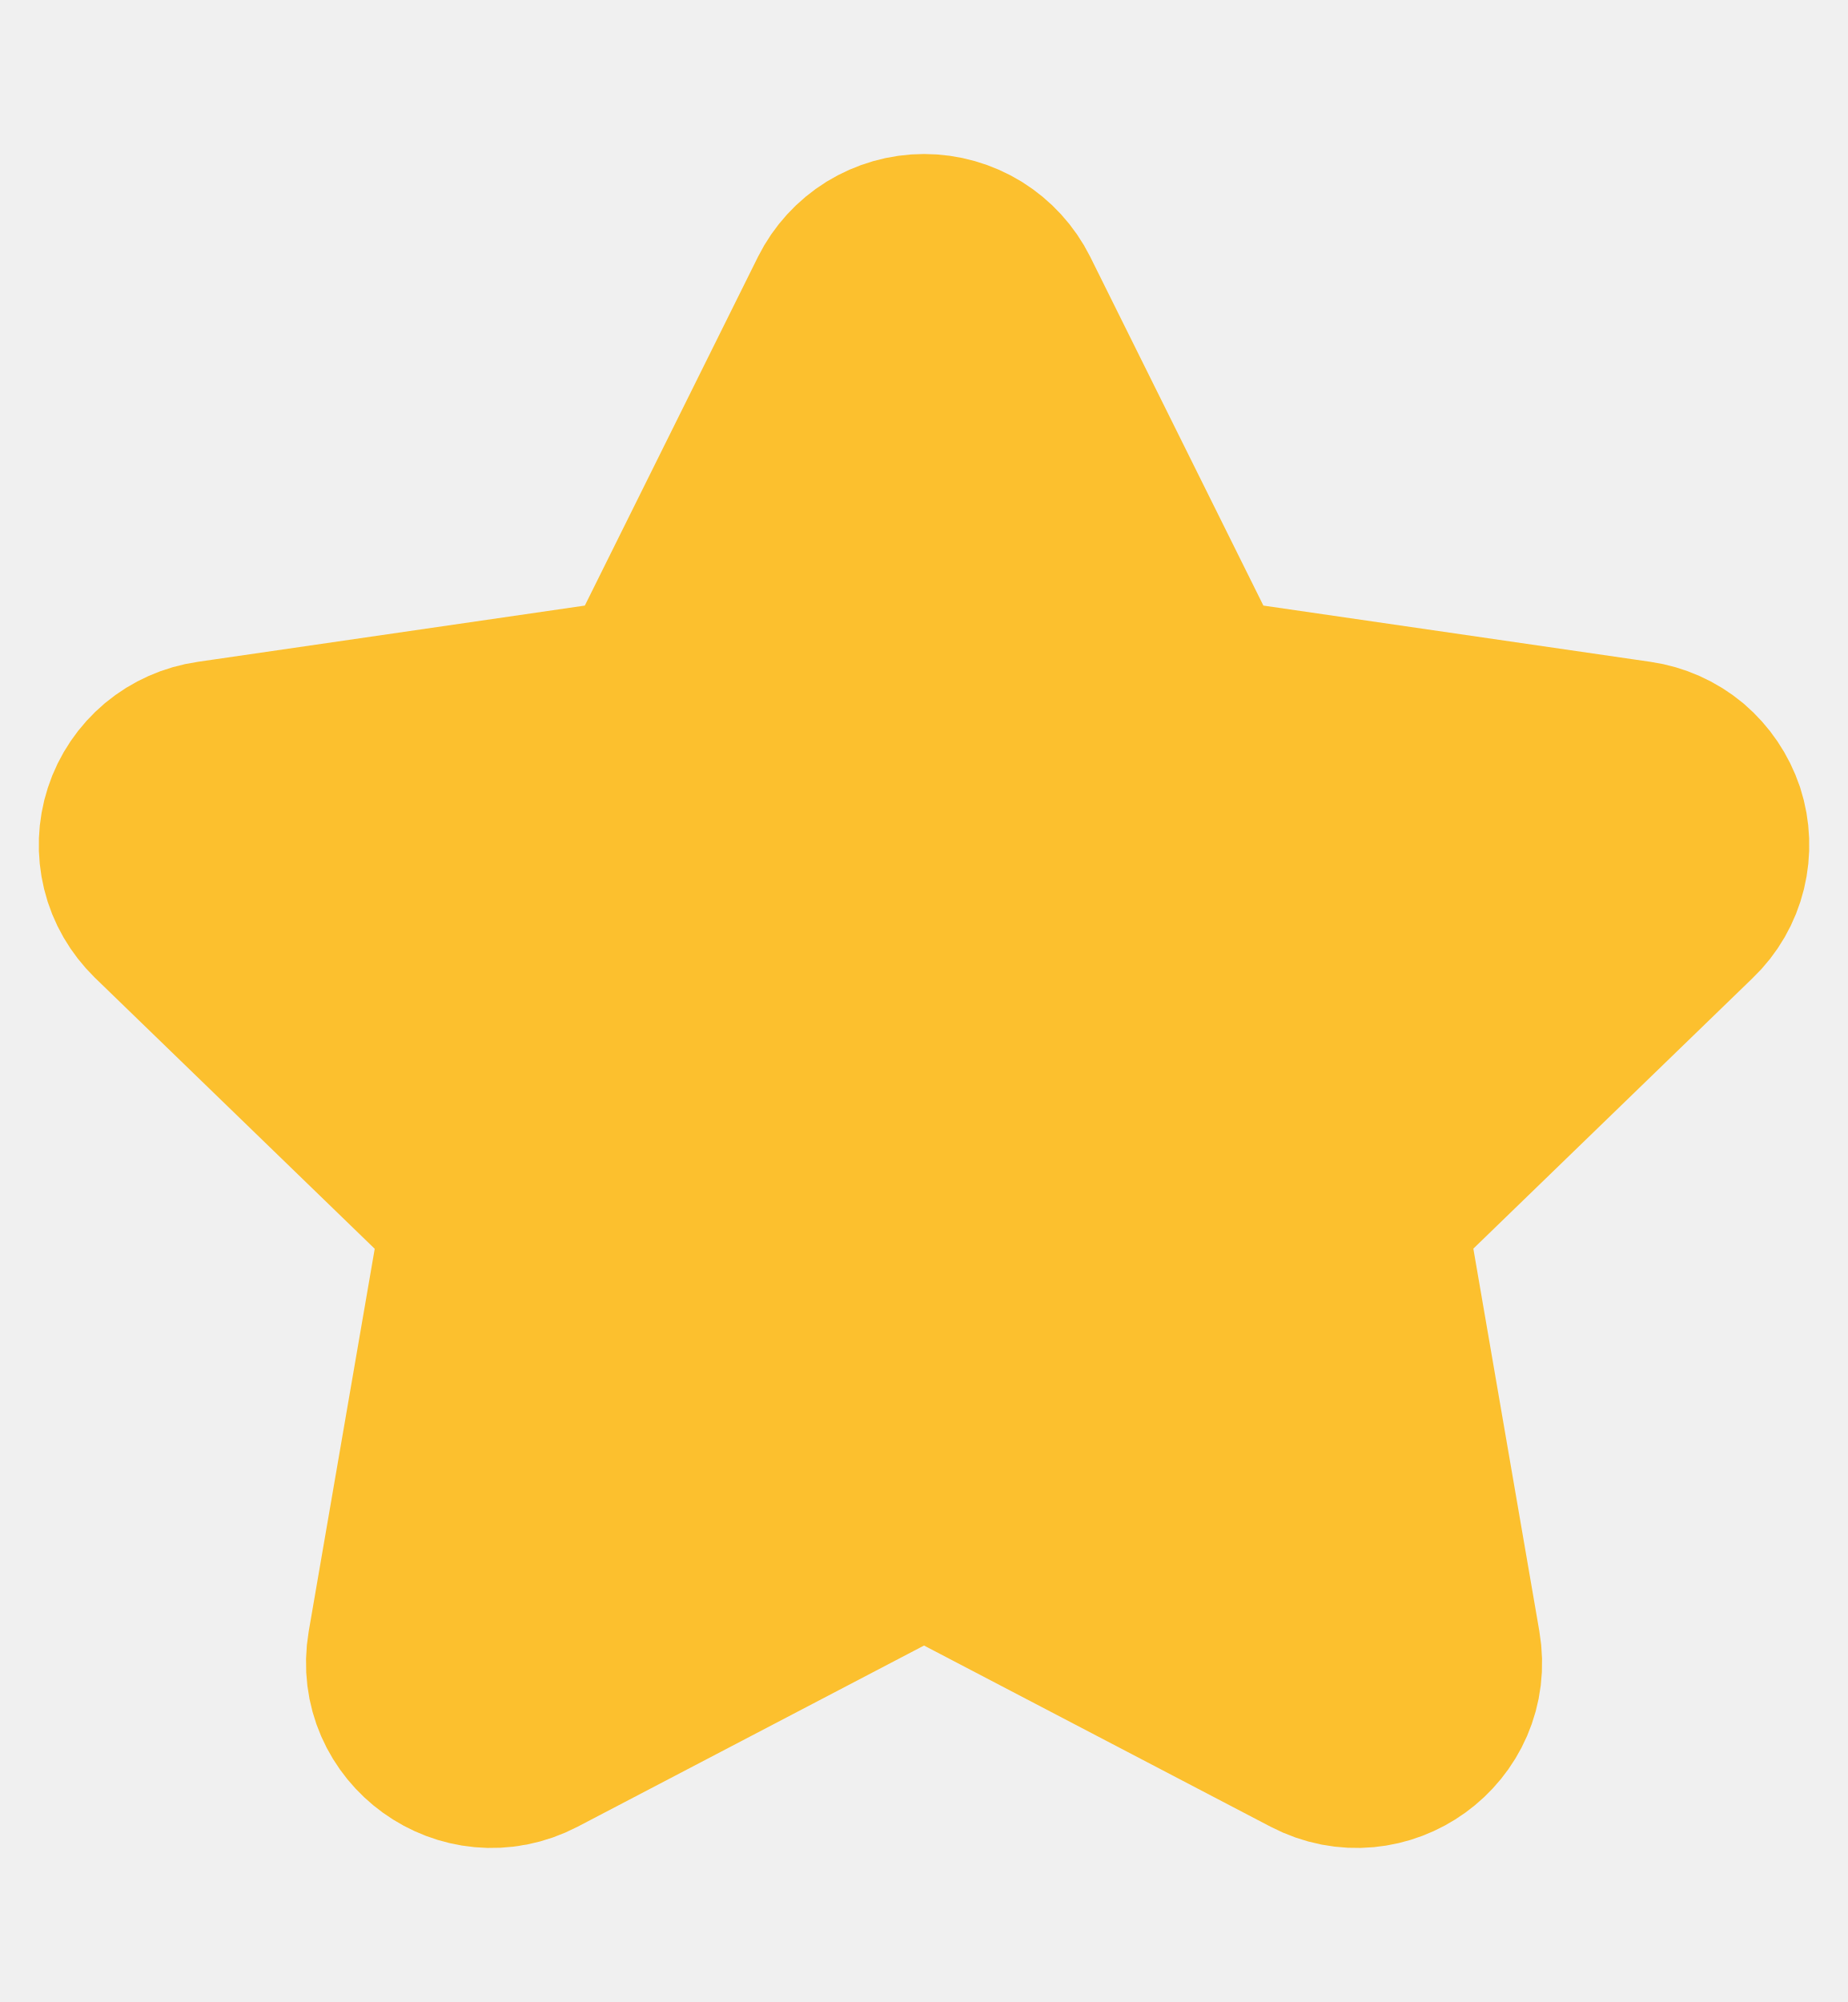
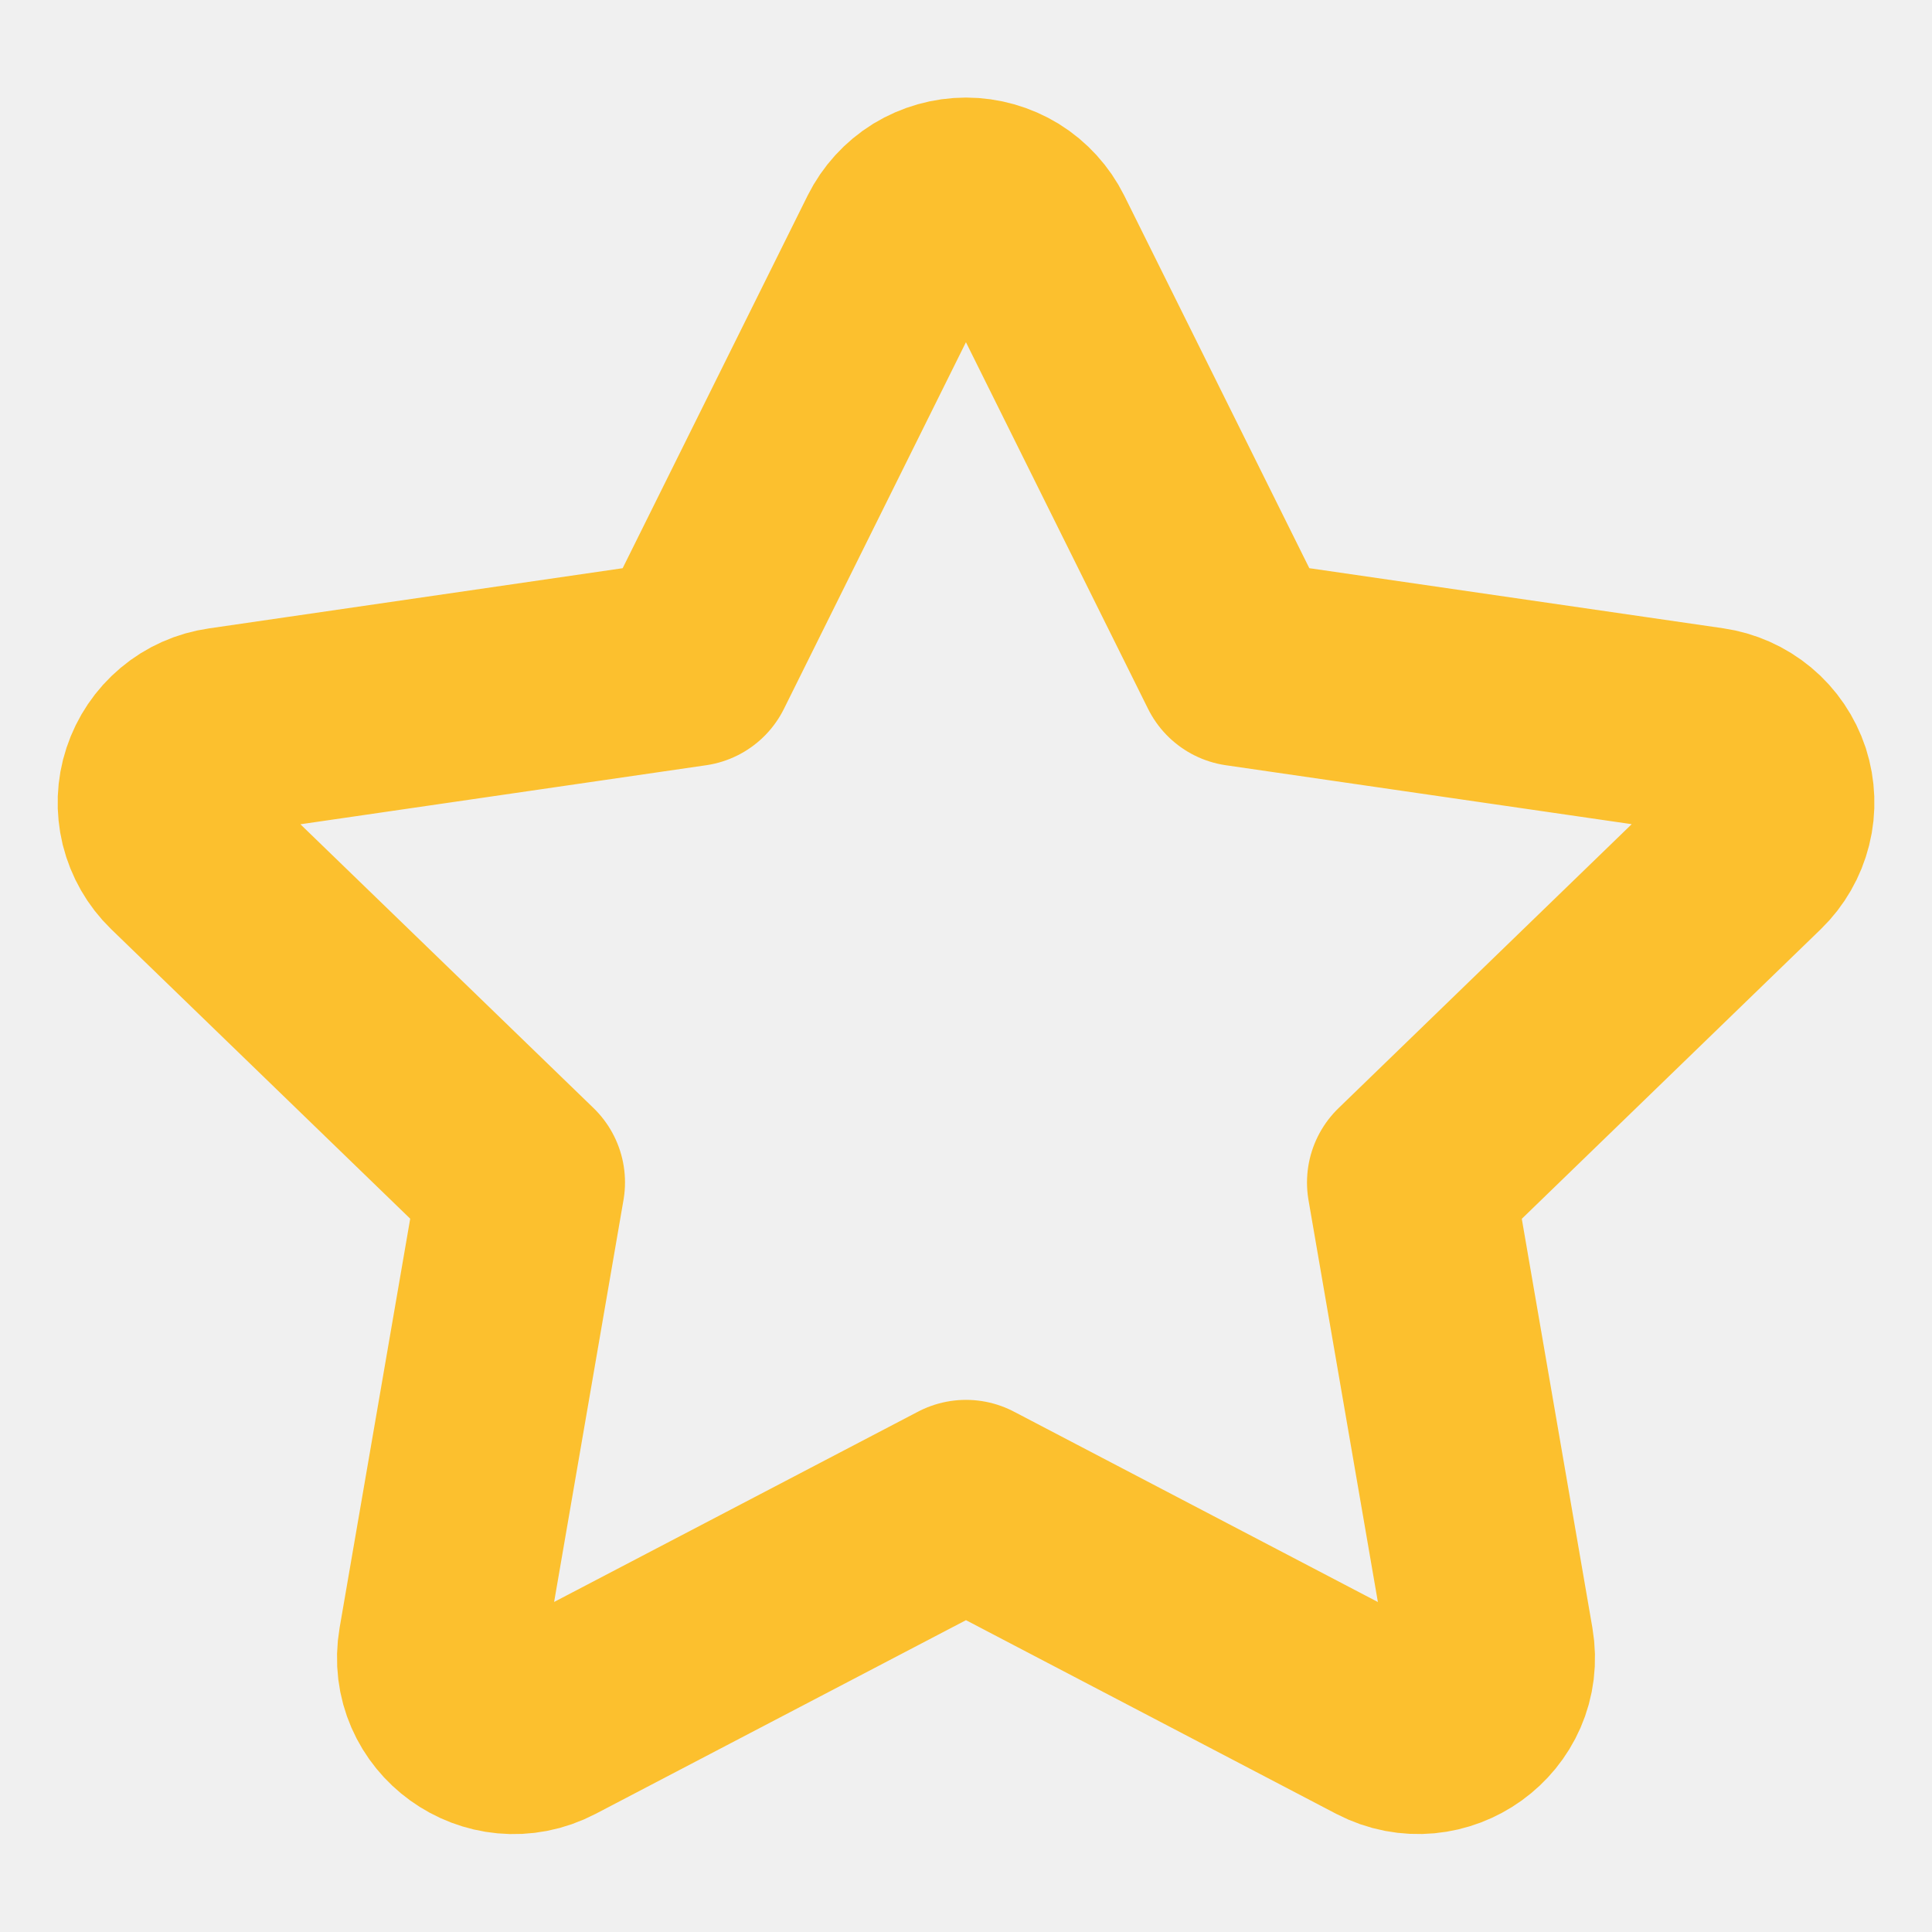
- <svg xmlns="http://www.w3.org/2000/svg" width="12" height="13" viewBox="0 0 12 13" fill="none">
-   <path d="M7.708 4.618L6.409 2.002C6.371 1.926 6.313 1.863 6.241 1.818C6.169 1.774 6.086 1.75 6.001 1.75C5.917 1.75 5.834 1.774 5.762 1.818C5.69 1.863 5.632 1.926 5.594 2.002L4.295 4.618L1.391 5.04C1.307 5.052 1.228 5.087 1.163 5.141C1.099 5.195 1.05 5.266 1.024 5.347C0.998 5.427 0.995 5.513 1.015 5.595C1.035 5.678 1.079 5.752 1.139 5.811L3.24 7.846L2.744 10.721C2.681 11.09 3.071 11.371 3.404 11.197L6.001 9.839L8.599 11.197C8.932 11.371 9.322 11.09 9.258 10.72L8.762 7.845L10.863 5.81C10.924 5.752 10.967 5.677 10.987 5.595C11.007 5.513 11.004 5.427 10.978 5.347C10.951 5.267 10.903 5.196 10.839 5.141C10.774 5.087 10.695 5.052 10.612 5.04L7.708 4.618Z" fill="#FCC02E" stroke="#FCC02E" stroke-width="1.5" stroke-linecap="round" stroke-linejoin="round" />
+ <svg xmlns="http://www.w3.org/2000/svg" width="14" height="14" viewBox="0 0 14 14" fill="none">
+   <g clip-path="url(#clip0_2131_8756)">
+     <path d="M5.009 4.803L6.524 1.751C6.568 1.663 6.636 1.588 6.72 1.536C6.804 1.485 6.901 1.457 7 1.457C7.098 1.457 7.195 1.485 7.279 1.536C7.363 1.588 7.431 1.663 7.475 1.751L8.991 4.803L12.379 5.295C12.476 5.309 12.568 5.35 12.644 5.413C12.72 5.476 12.776 5.56 12.807 5.653C12.837 5.747 12.841 5.848 12.817 5.943C12.793 6.039 12.743 6.126 12.672 6.195L10.221 8.569L10.8 11.923C10.874 12.354 10.419 12.681 10.03 12.479L7 10.894L3.969 12.479C3.581 12.682 3.126 12.354 3.2 11.923L3.779 8.568L1.327 6.194C1.257 6.126 1.207 6.039 1.183 5.943C1.16 5.847 1.163 5.747 1.194 5.654C1.225 5.56 1.281 5.477 1.356 5.414C1.432 5.35 1.523 5.31 1.621 5.296L5.009 4.803Z" stroke="#FCC02E" stroke-width="1.5" stroke-linecap="round" stroke-linejoin="round" />
+   </g>
+   <defs>
+     <clipPath id="clip0_2131_8756">
+       <rect width="14" height="14" fill="white" />
+     </clipPath>
+   </defs>
</svg>
